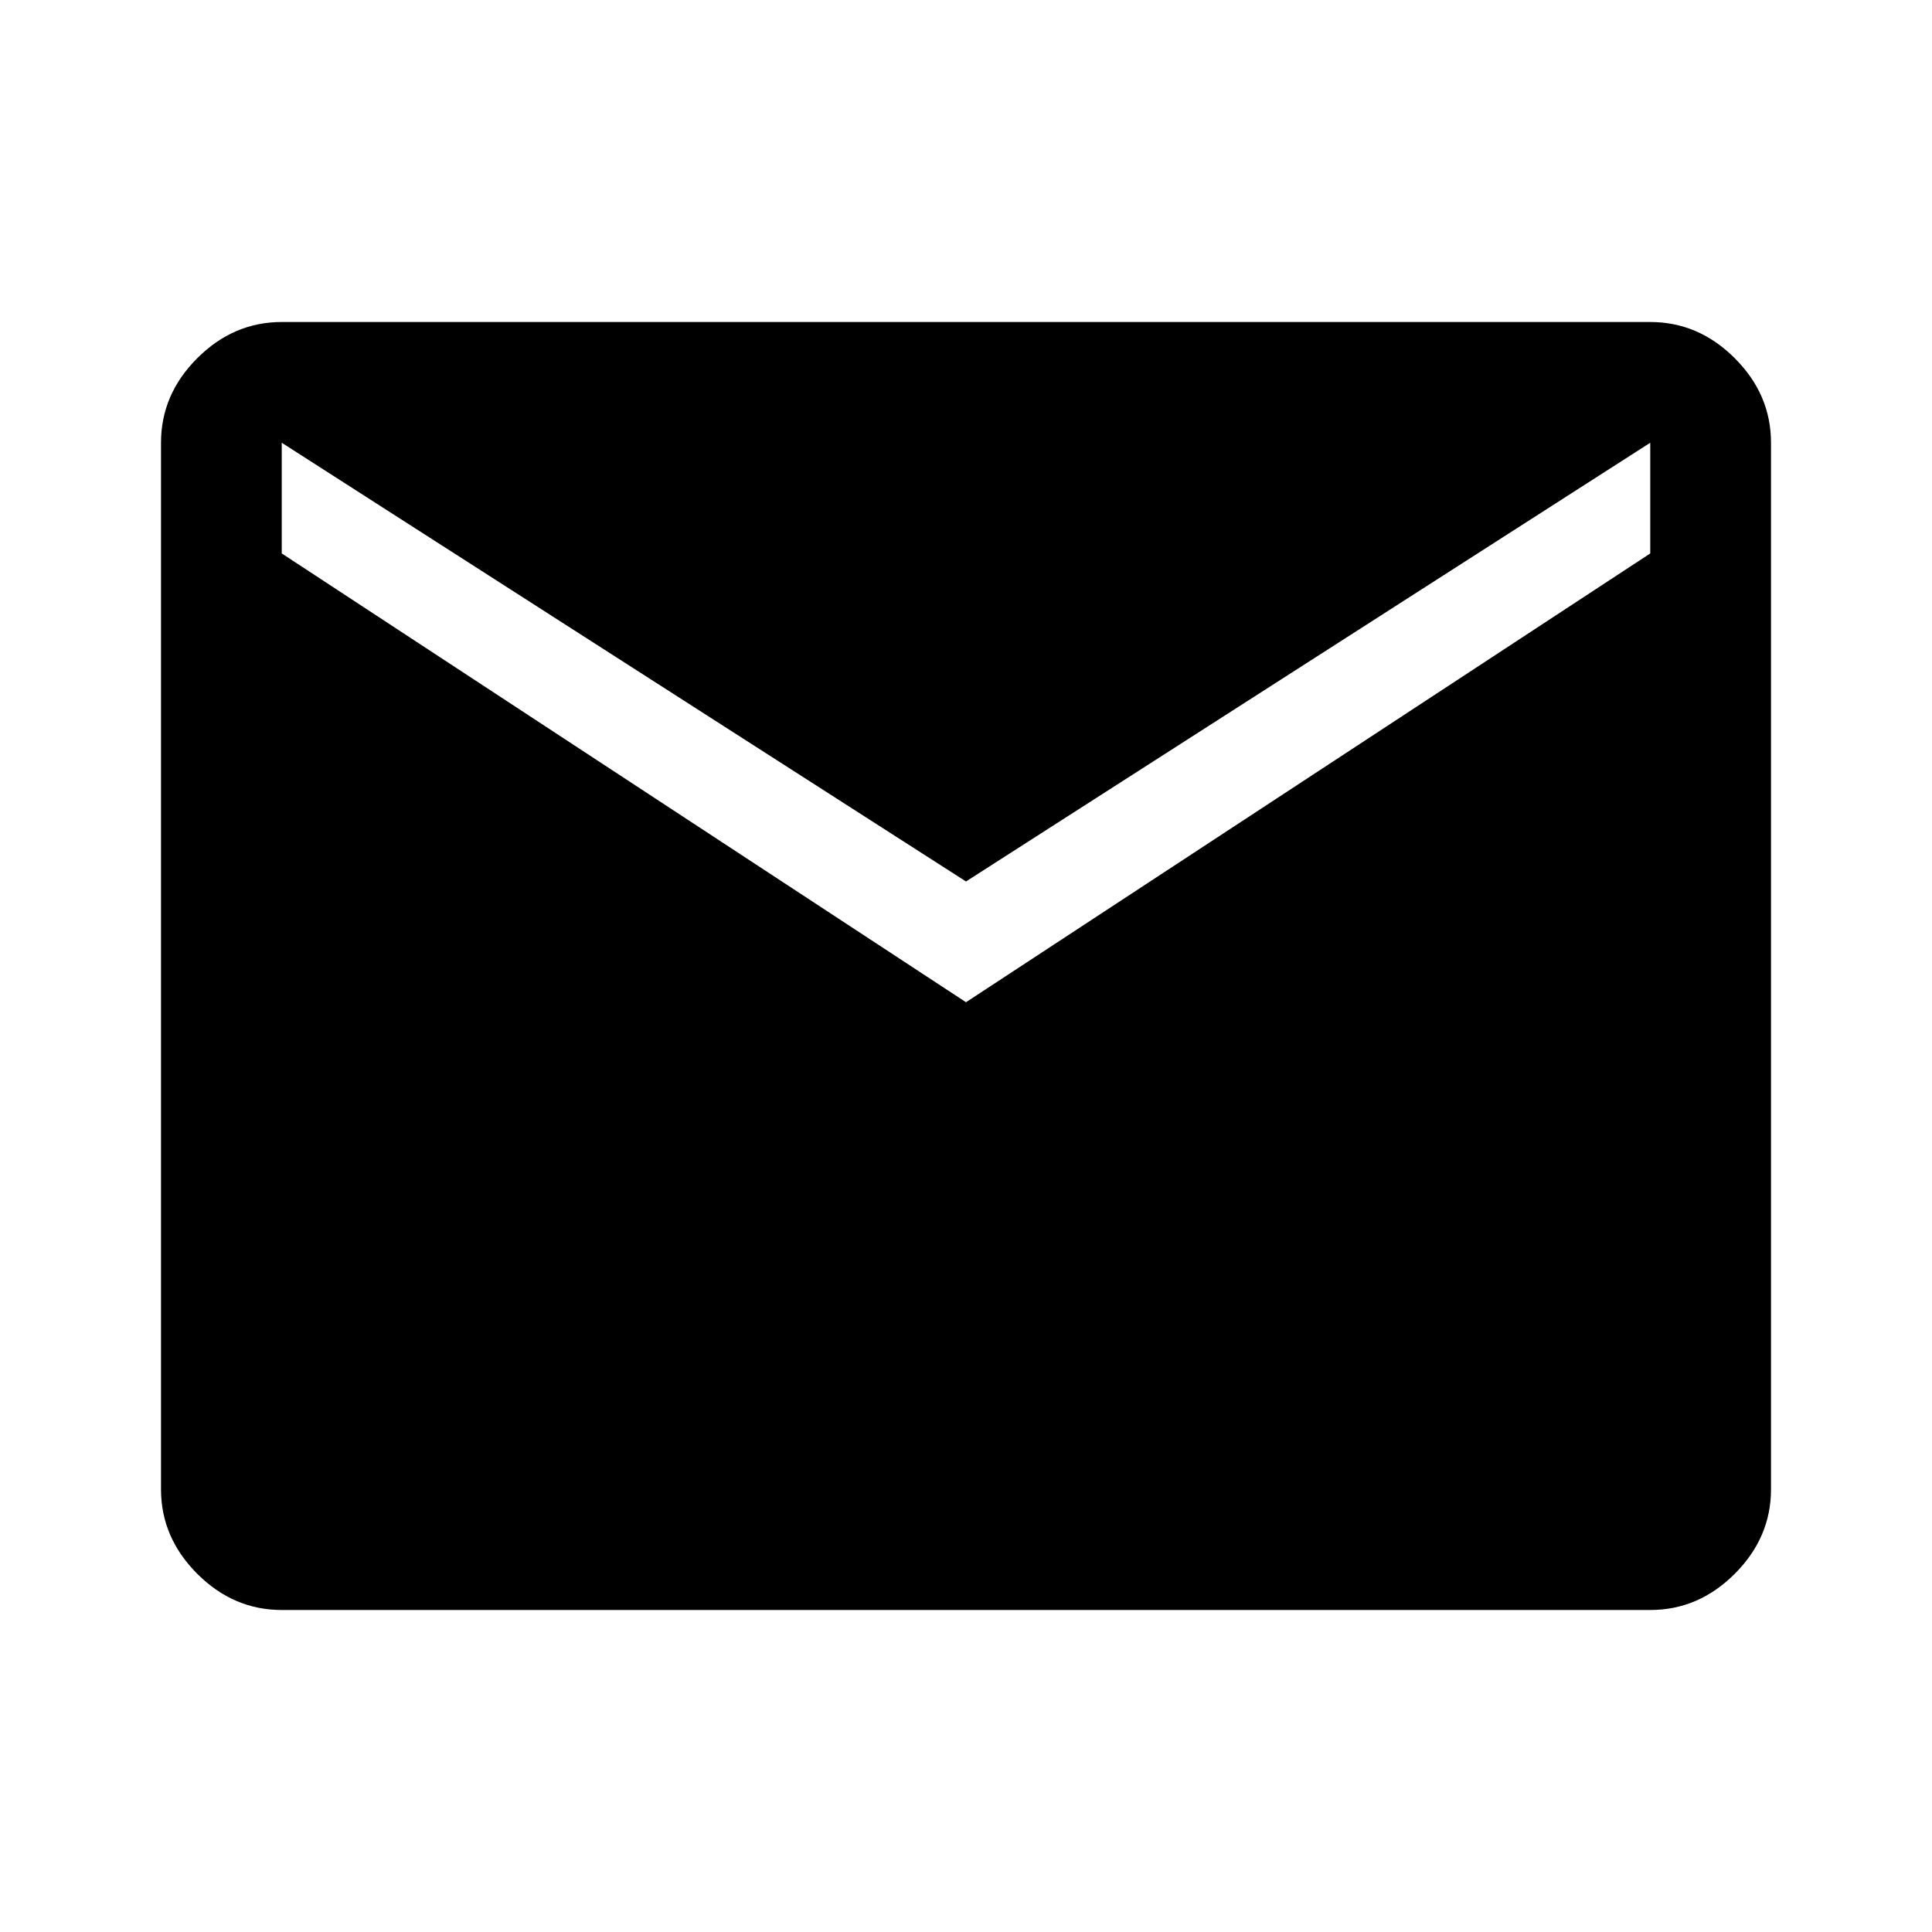
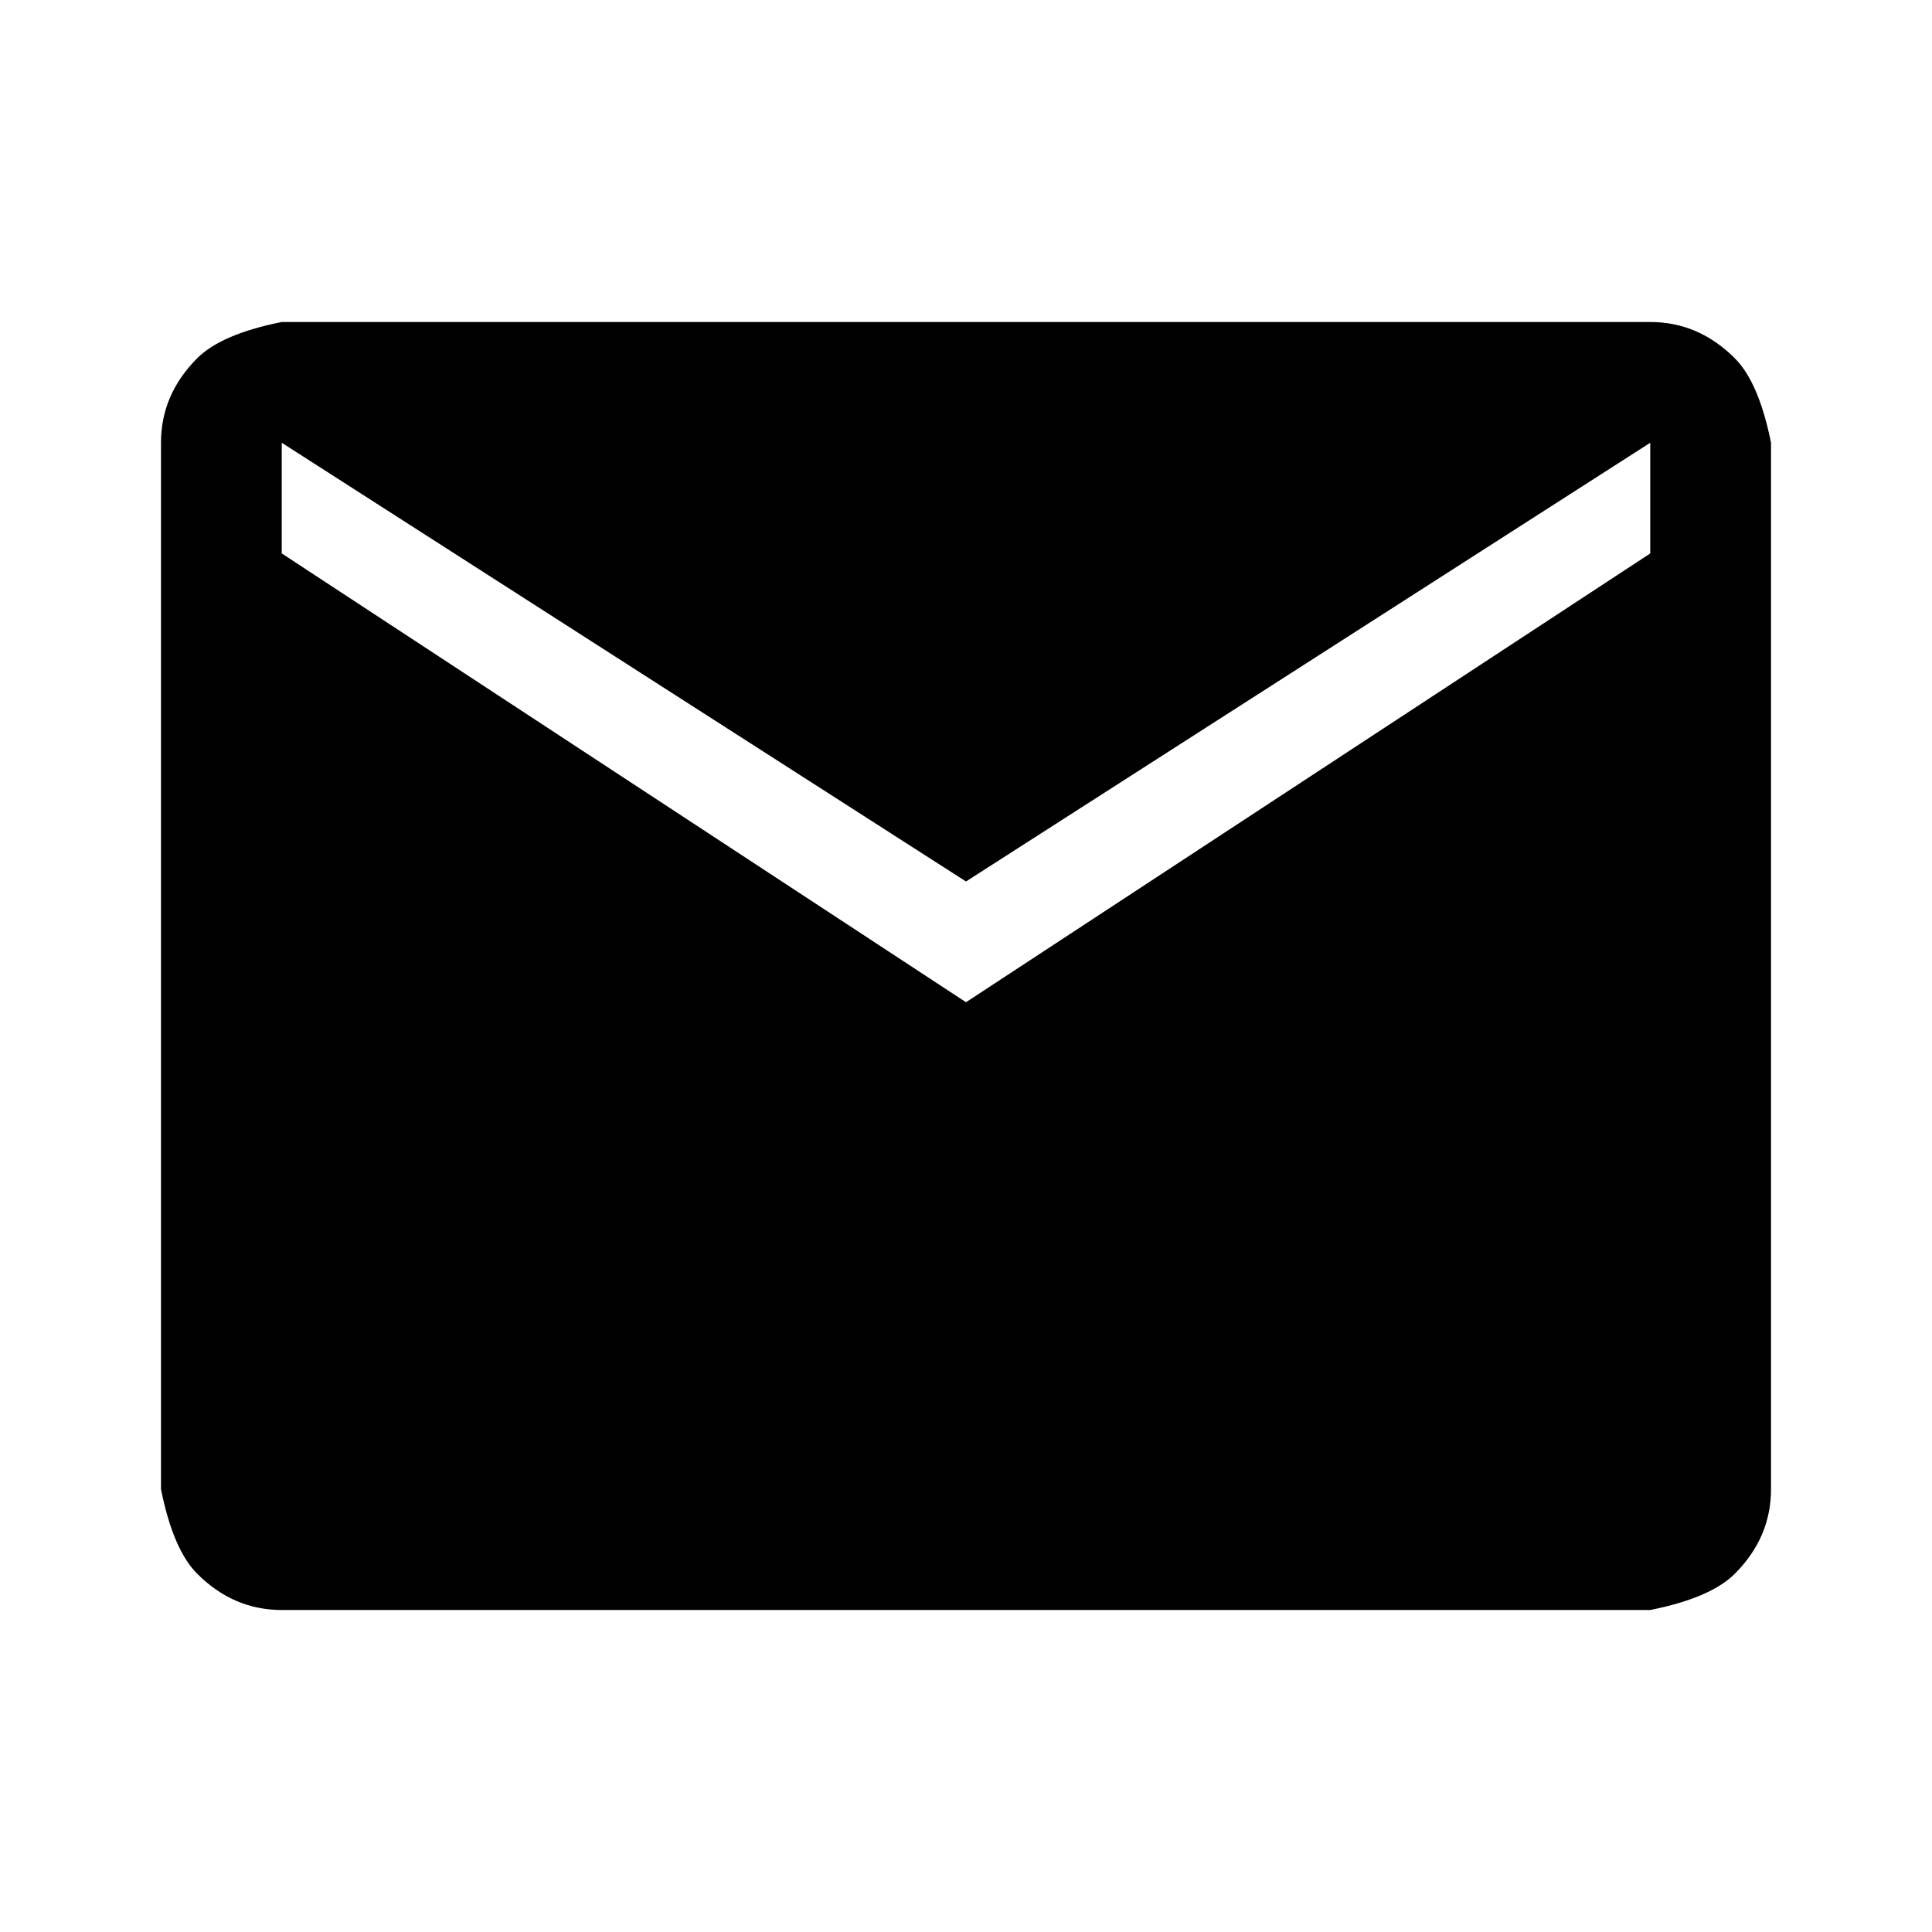
- <svg xmlns="http://www.w3.org/2000/svg" height="48" viewBox="0 96 960 960" width="48">
-   <path d="M140 896q-24 0-42-18t-18-42V316q0-24 18-42t42-18h680q24 0 42 18t18 42v520q0 24-18 42t-42 18H140Zm340-302 340-223v-55L480 534 140 316v55l340 223Z" />
+ <svg xmlns="http://www.w3.org/2000/svg" id="body_1" width="50" height="50">
+   <g transform="matrix(0.05208334 0 0 0.05208334 -0 -5)">
+     <path d="M140 896C 124 896 110 890 98 878C 90 870 84 856 80 836L80 836L80 316C 80 300 86 286 98 274C 106 266 120 260 140 256L140 256L820 256C 836 256 850 262 862 274C 870 282 876 296 880 316L880 316L880 836C 880 852 874 866 862 878C 854 886 840 892 820 896L820 896L140 896zM480 594L820 371L820 316L480 534L140 316L140 371L480 594z" stroke="none" fill="#000000" fill-rule="nonzero" />
+   </g>
</svg>
